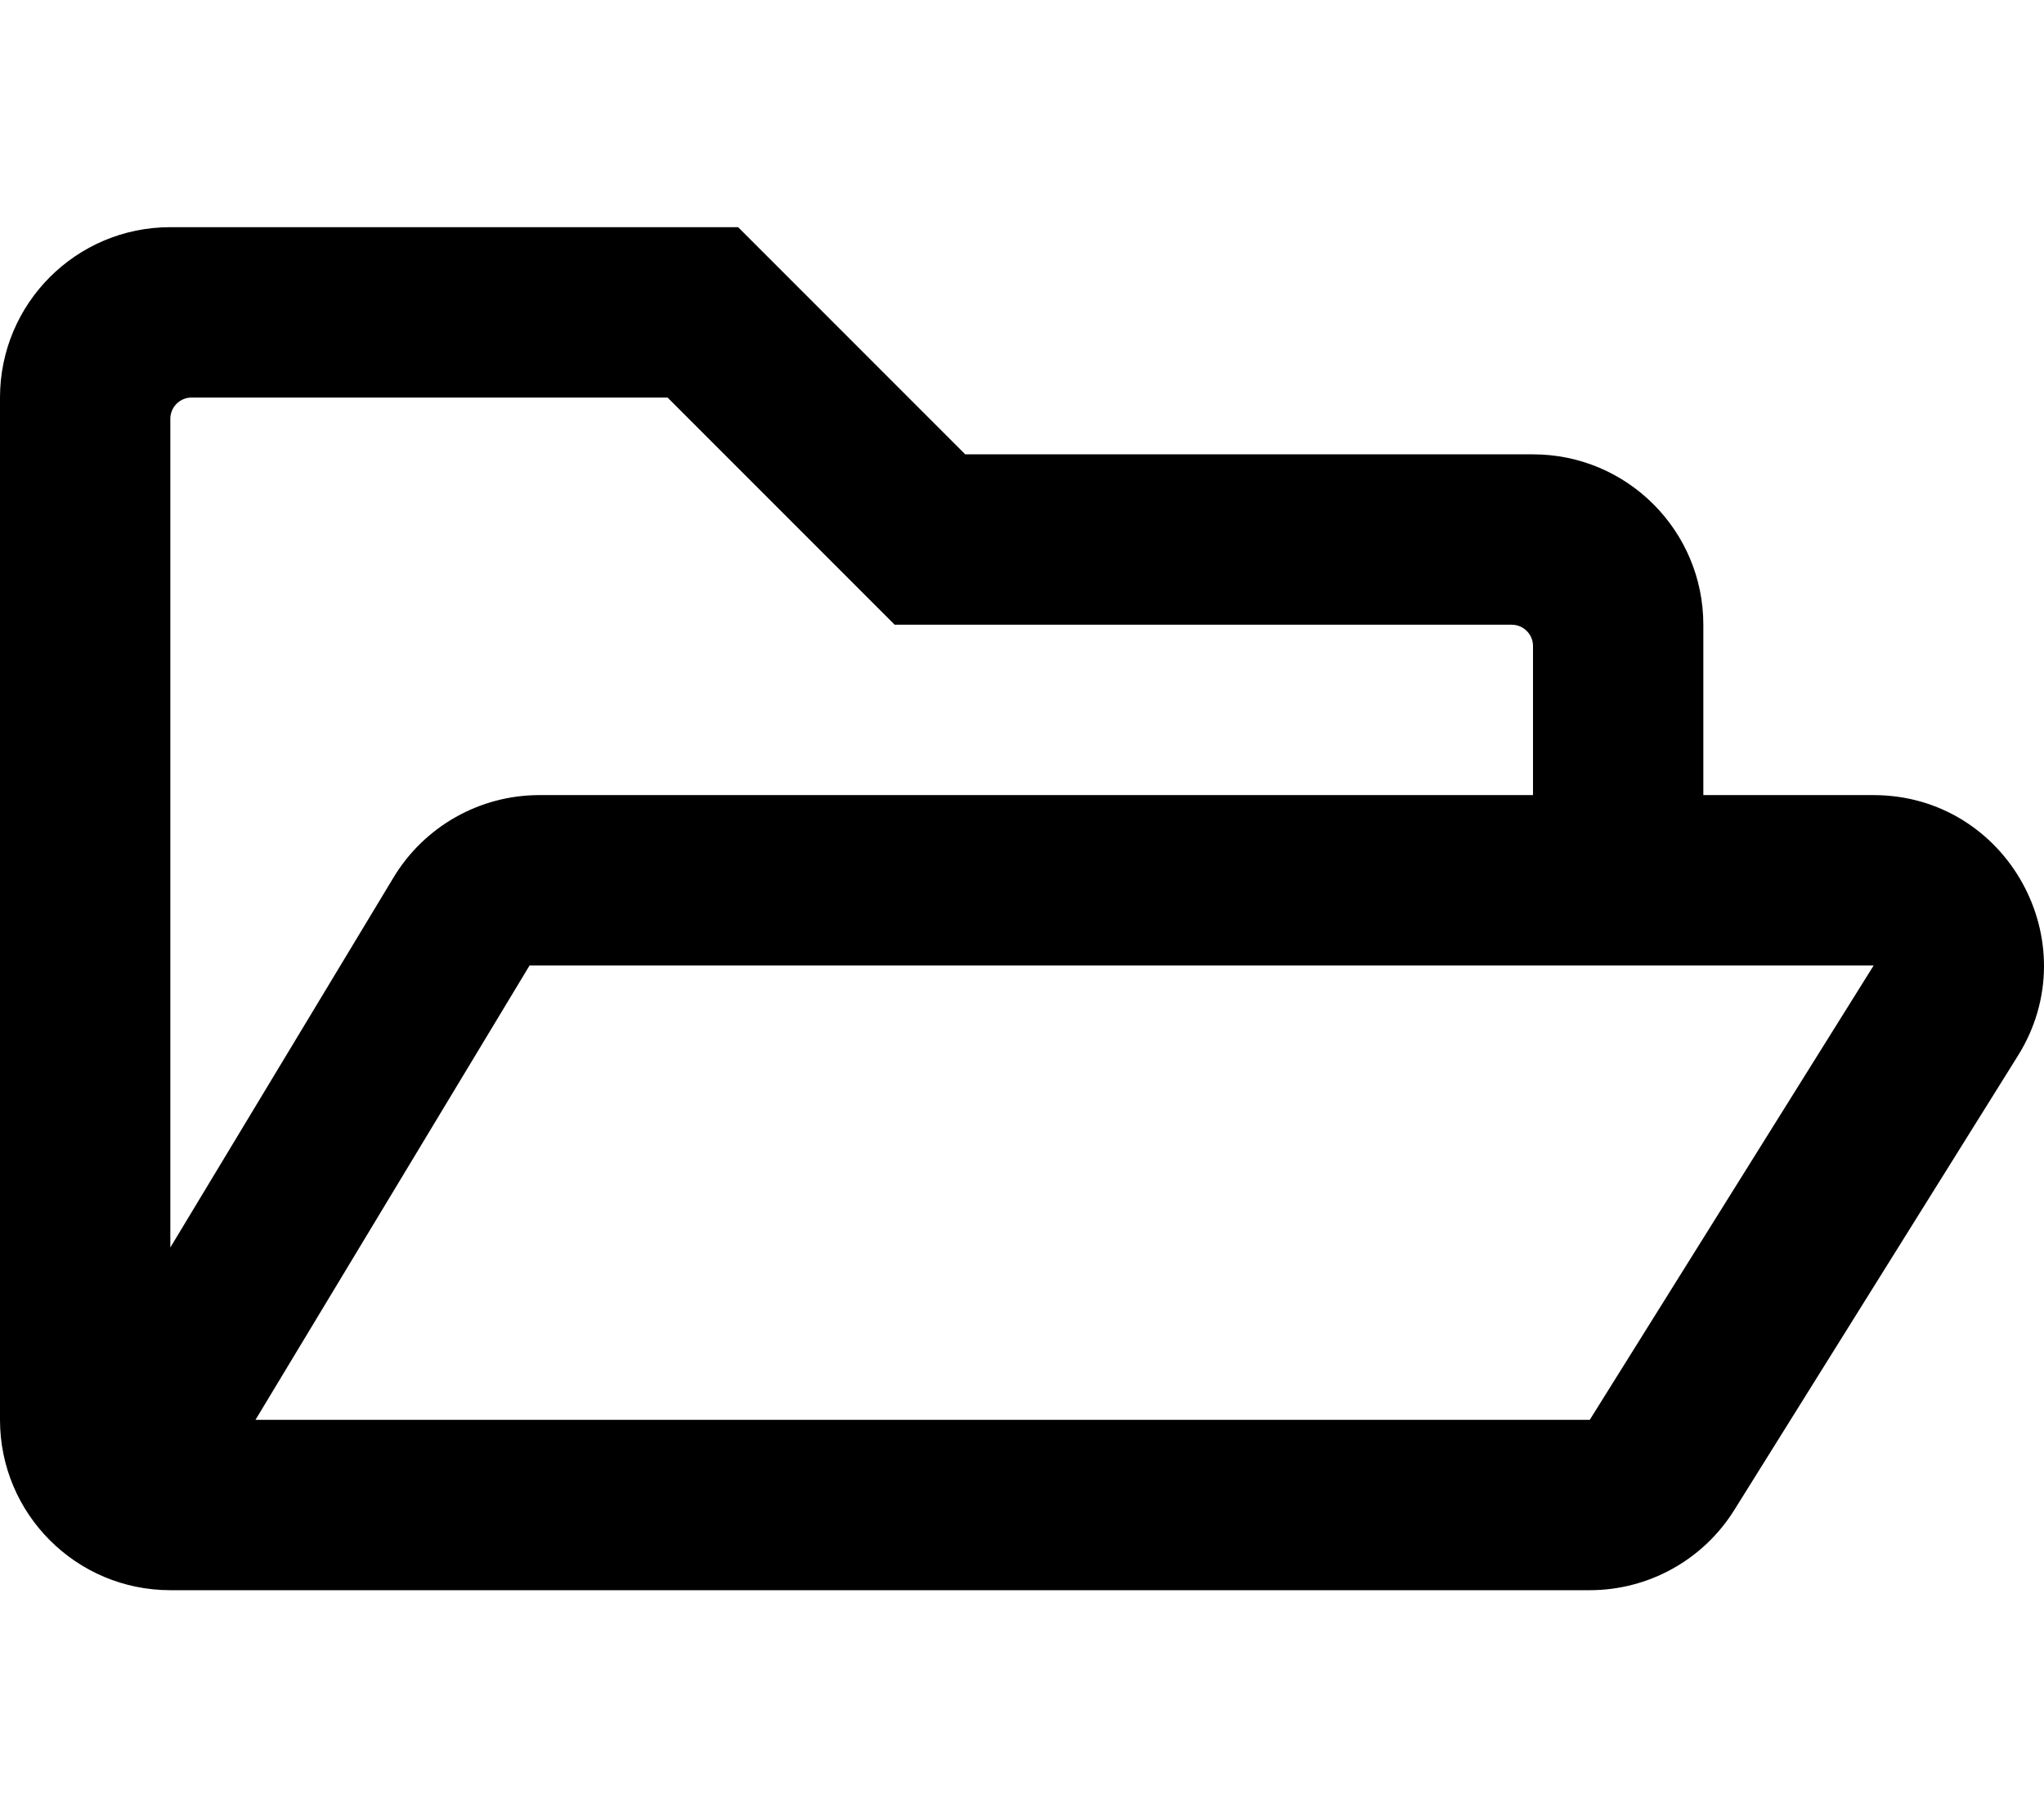
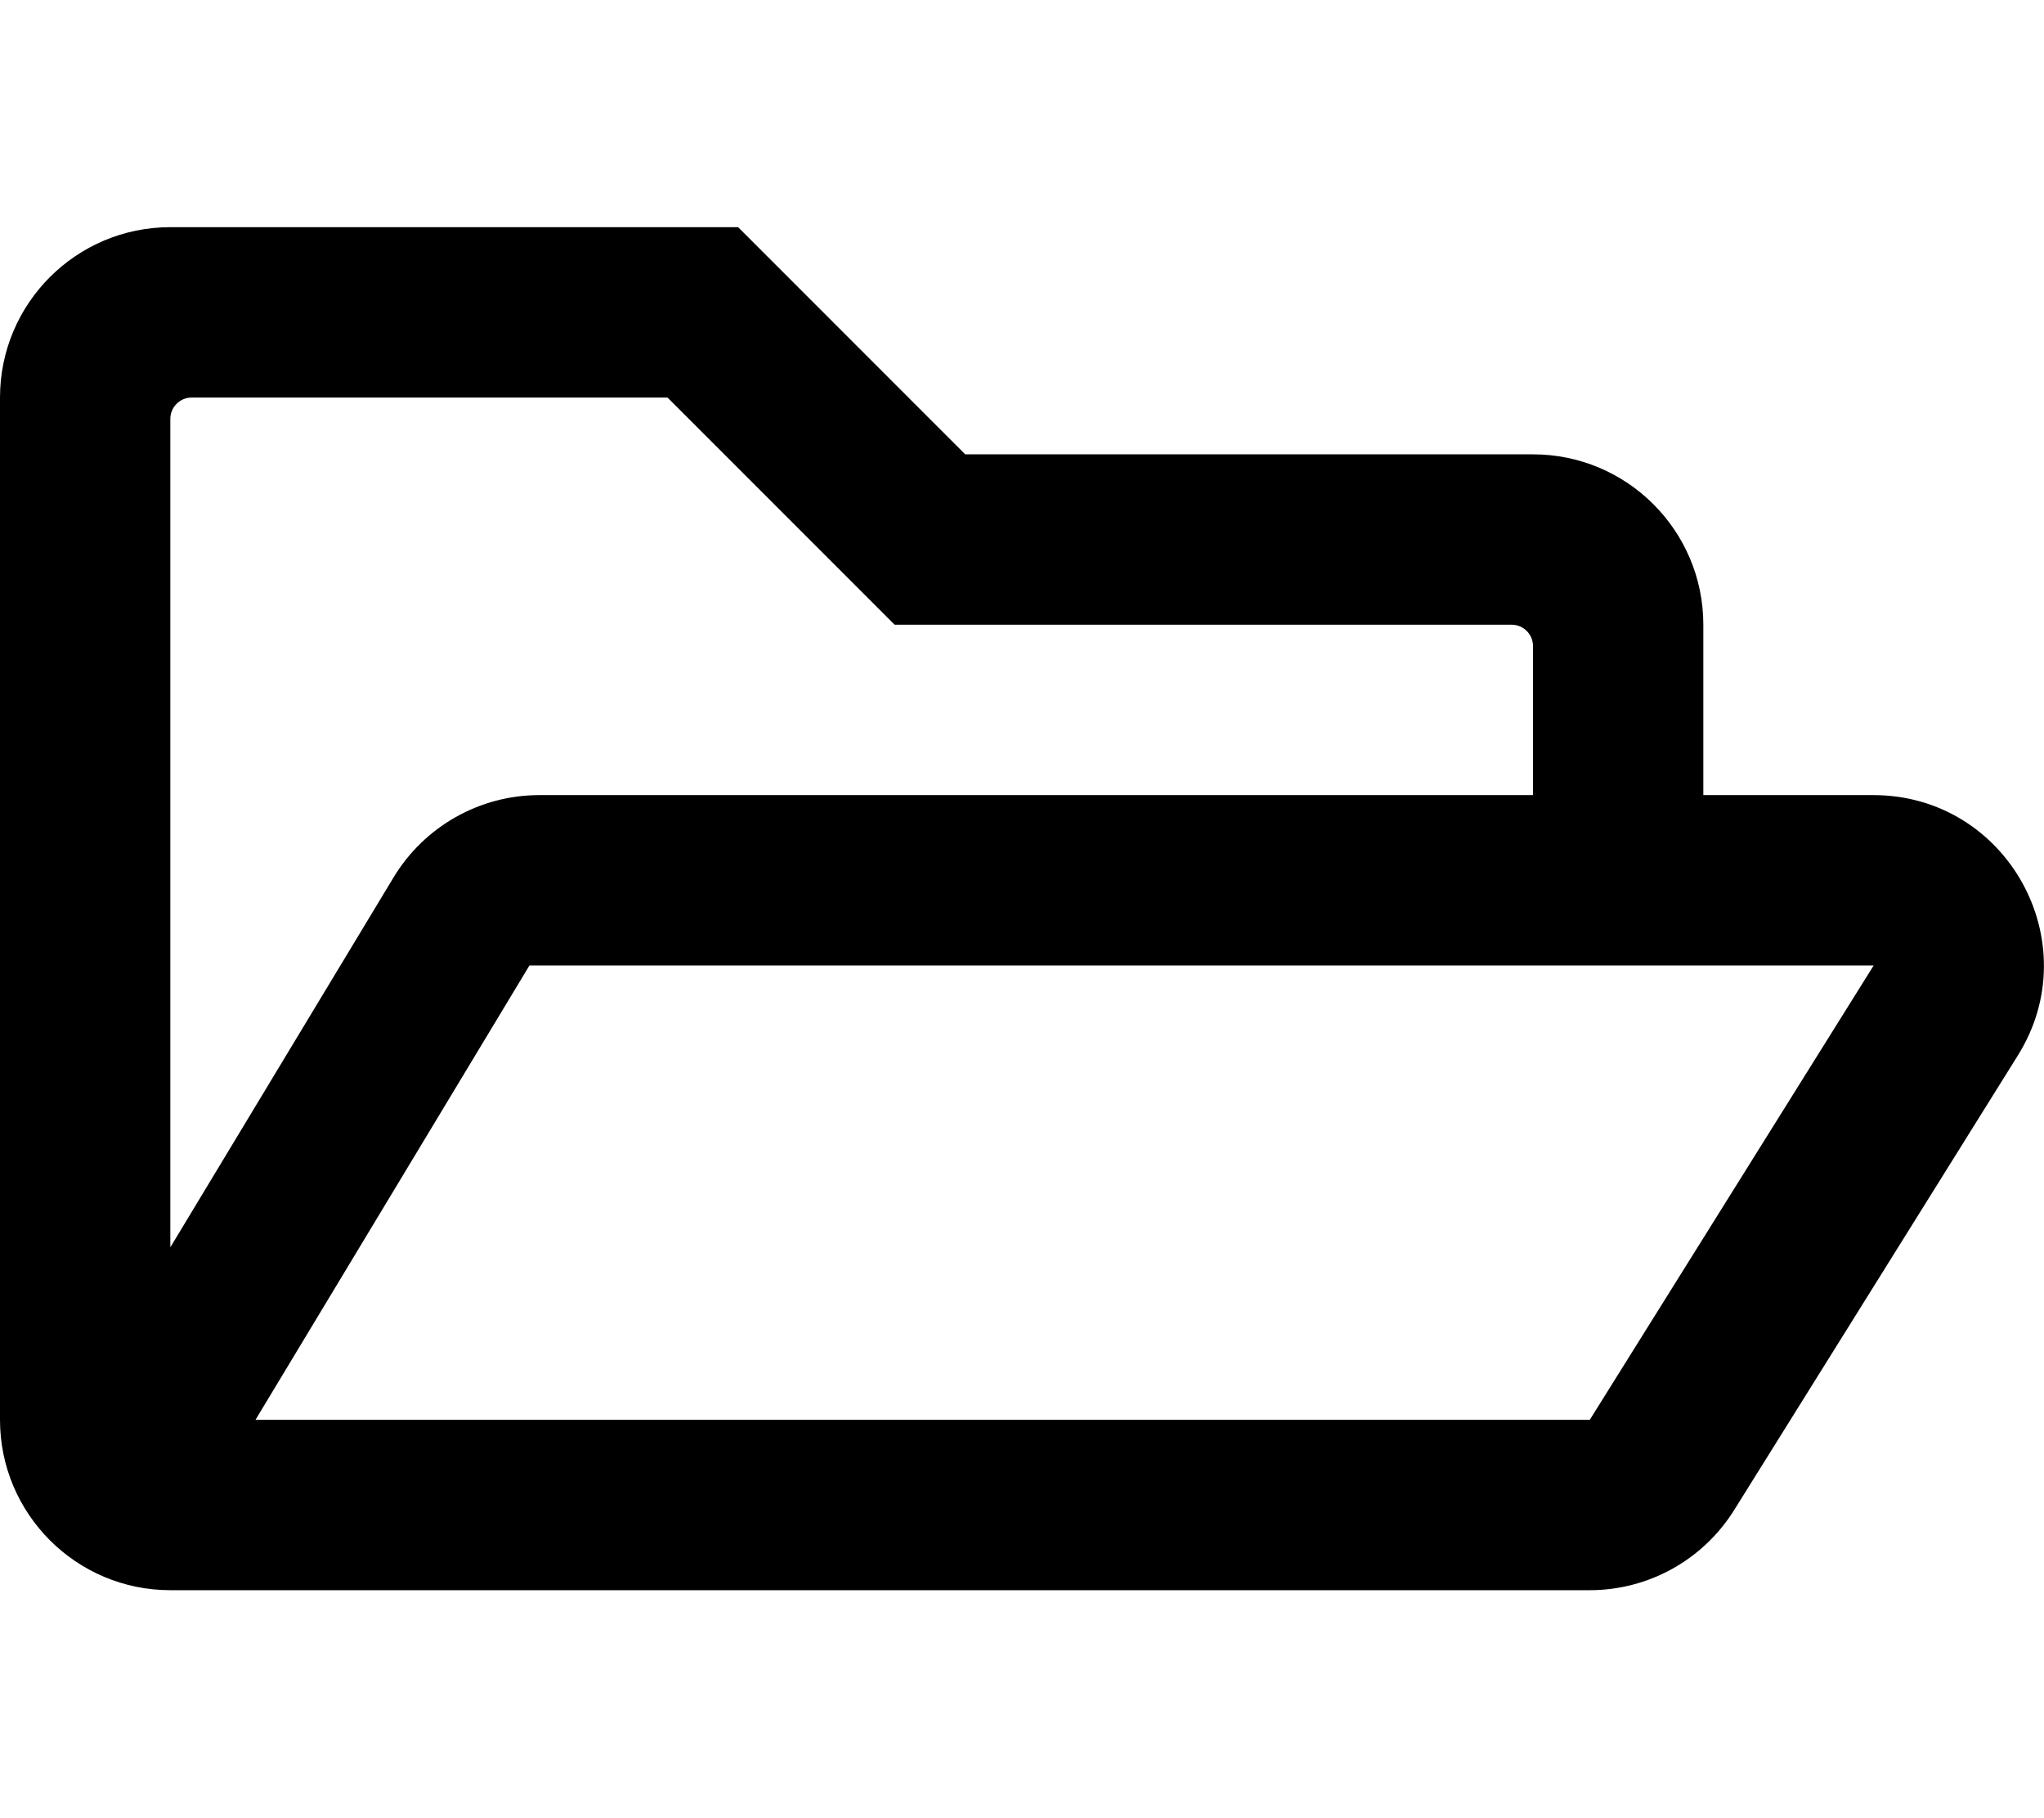
<svg xmlns="http://www.w3.org/2000/svg" viewBox="0 0 576 512">
-   <path d="M527.943 224H480v-48c0-26.51-21.49-48-48-48H272l-64-64H48C21.49 64 0 85.49 0 112v288c0 26.51 21.49 48 48 48h400a48.001 48.001 0 0 0 40.704-22.56l79.942-128c19.948-31.917-3.038-73.44-40.703-73.44zM54 112h134.118l64 64H426a6 6 0 0 1 6 6v42H152a48 48 0 0 0-41.098 23.202L48 351.449V117.993A5.993 5.993 0 0 1 54 112zm394 288H72l77.234-128H528l-80 128z" />
+   <path d="M527.9 224H480v-48c0-26.5-21.5-48-48-48H272l-64-64H48C21.5 64 0 85.5 0 112v288c0 26.5 21.5 48 48 48h400c16.5 0 31.9-8.5 40.7-22.6l79.9-128c20-31.9-3-73.4-40.7-73.4zM48 118c0-3.3 2.7-6 6-6h134.1l64 64H426c3.3 0 6 2.7 6 6v42H152c-16.8 0-32.4 8.8-41.1 23.2L48 351.4zm400 282H72l77.2-128H528z" />
</svg>
